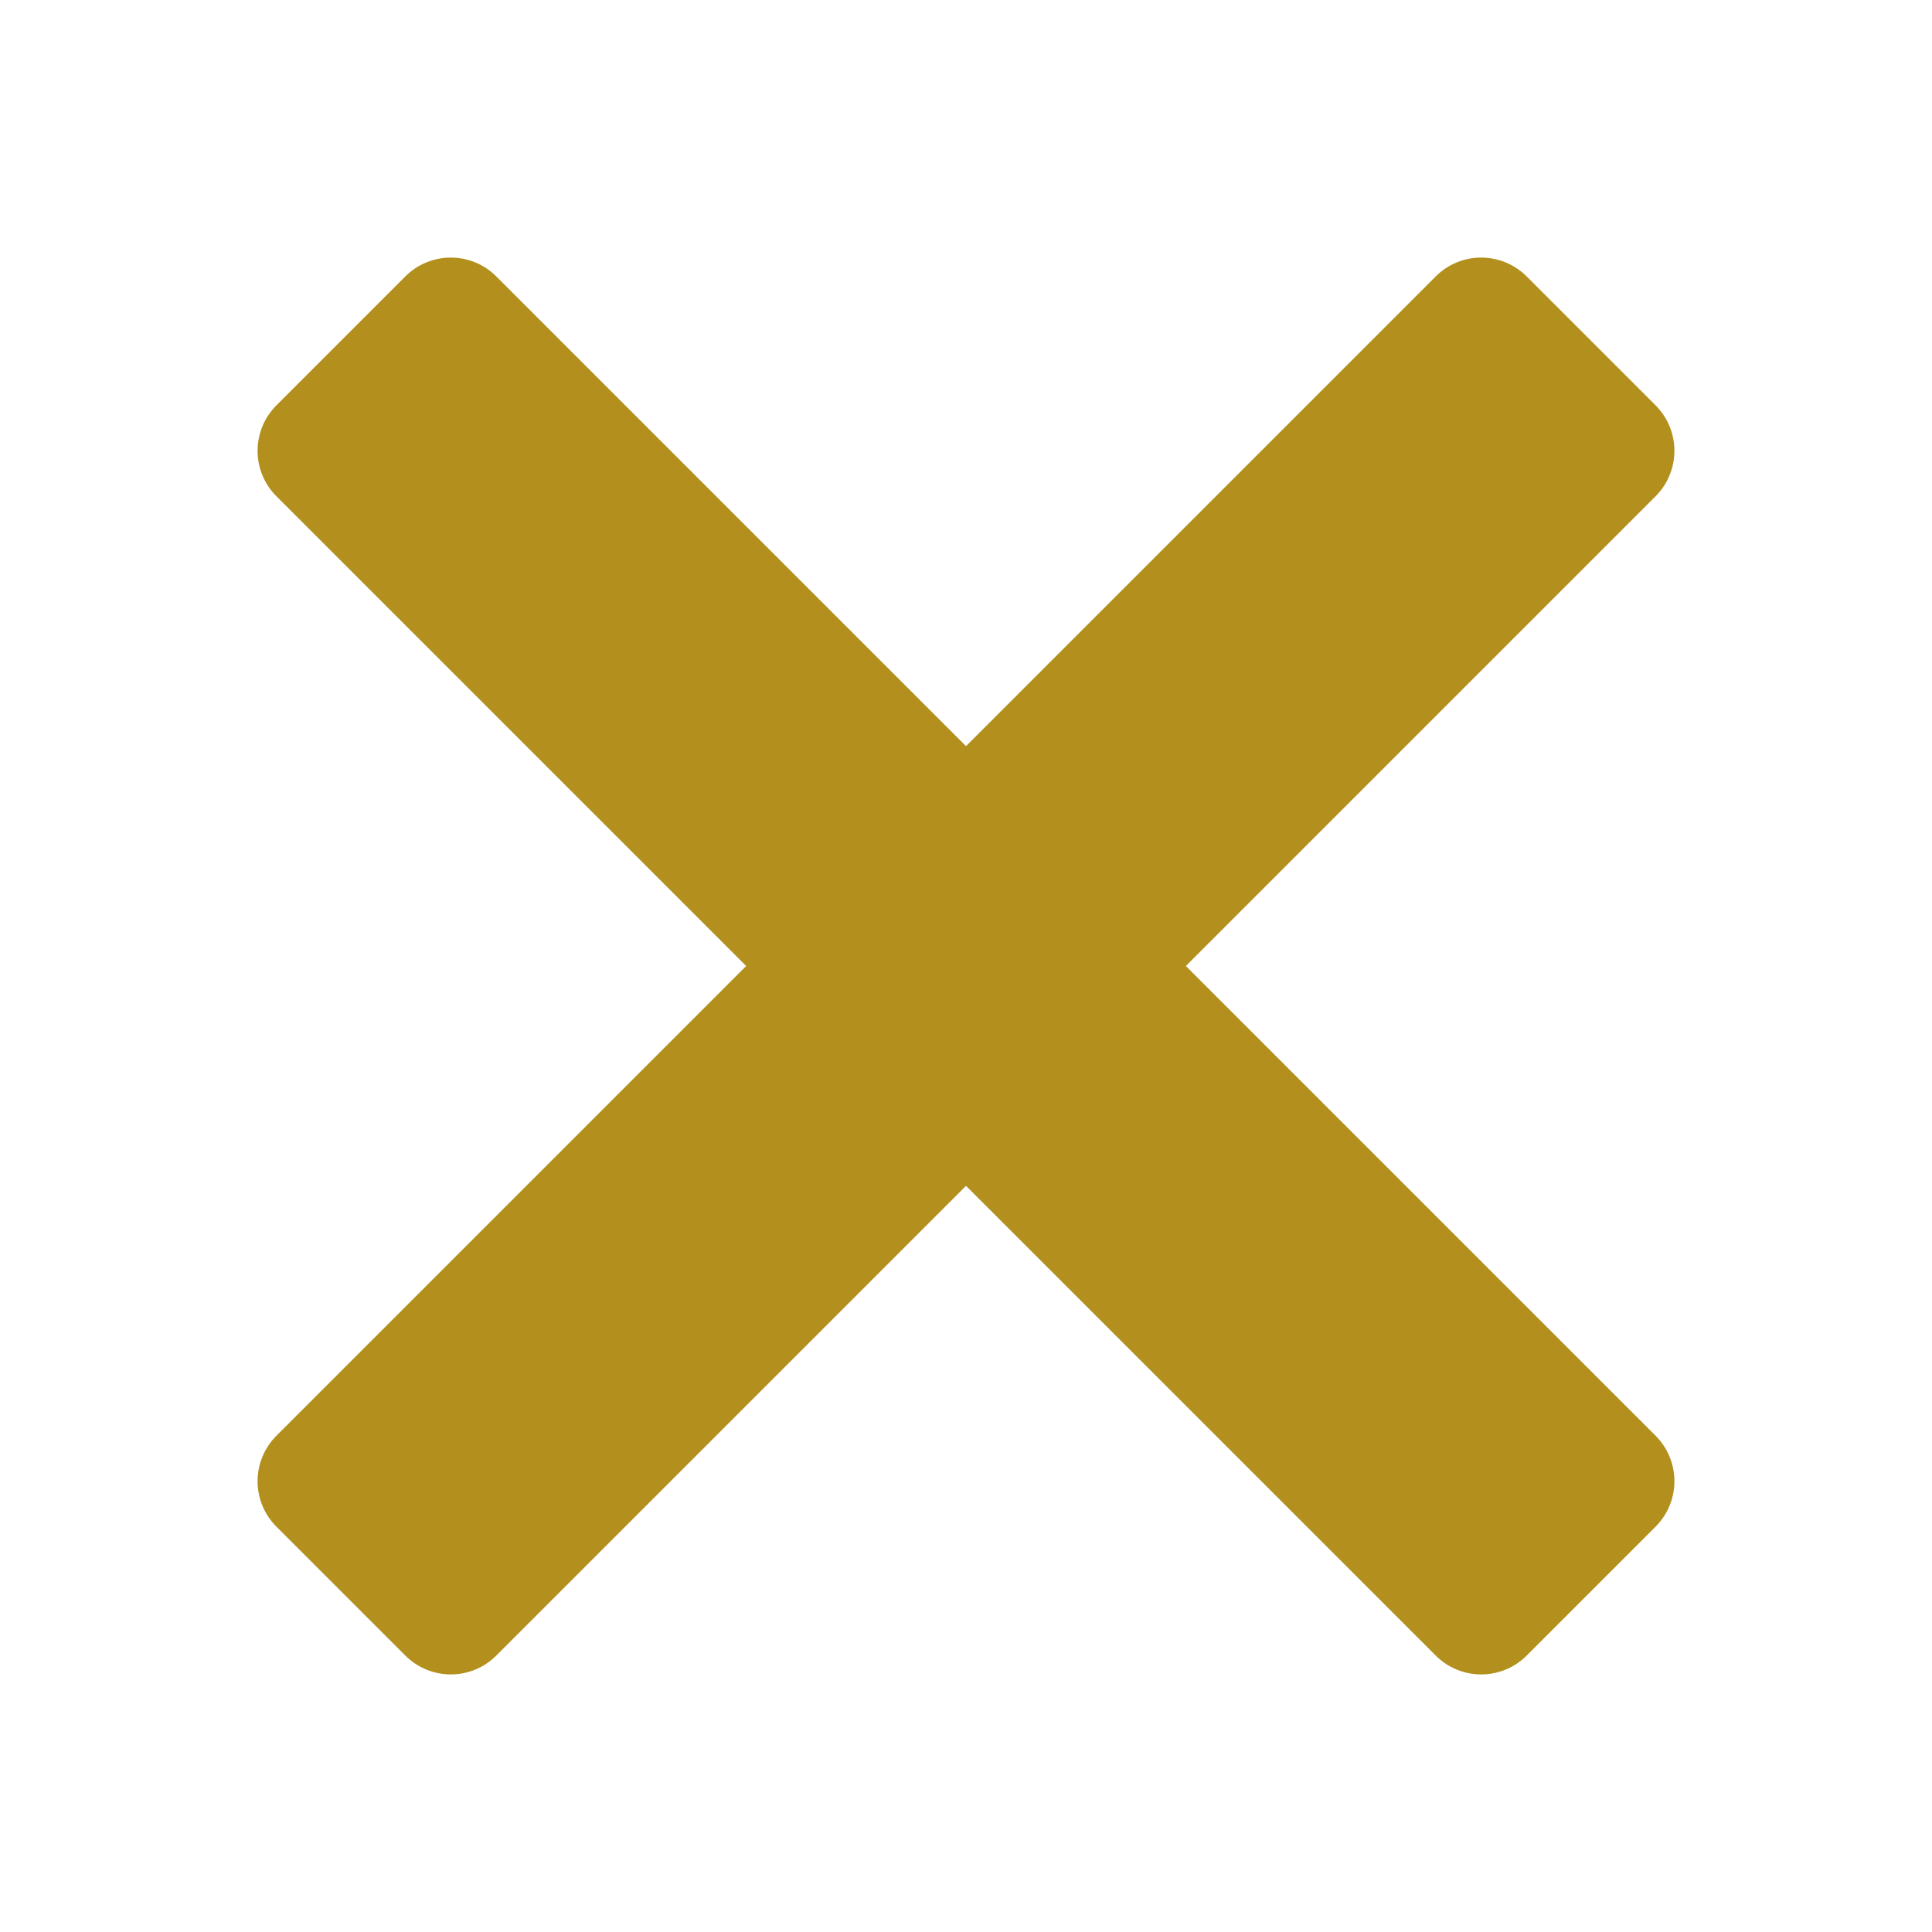
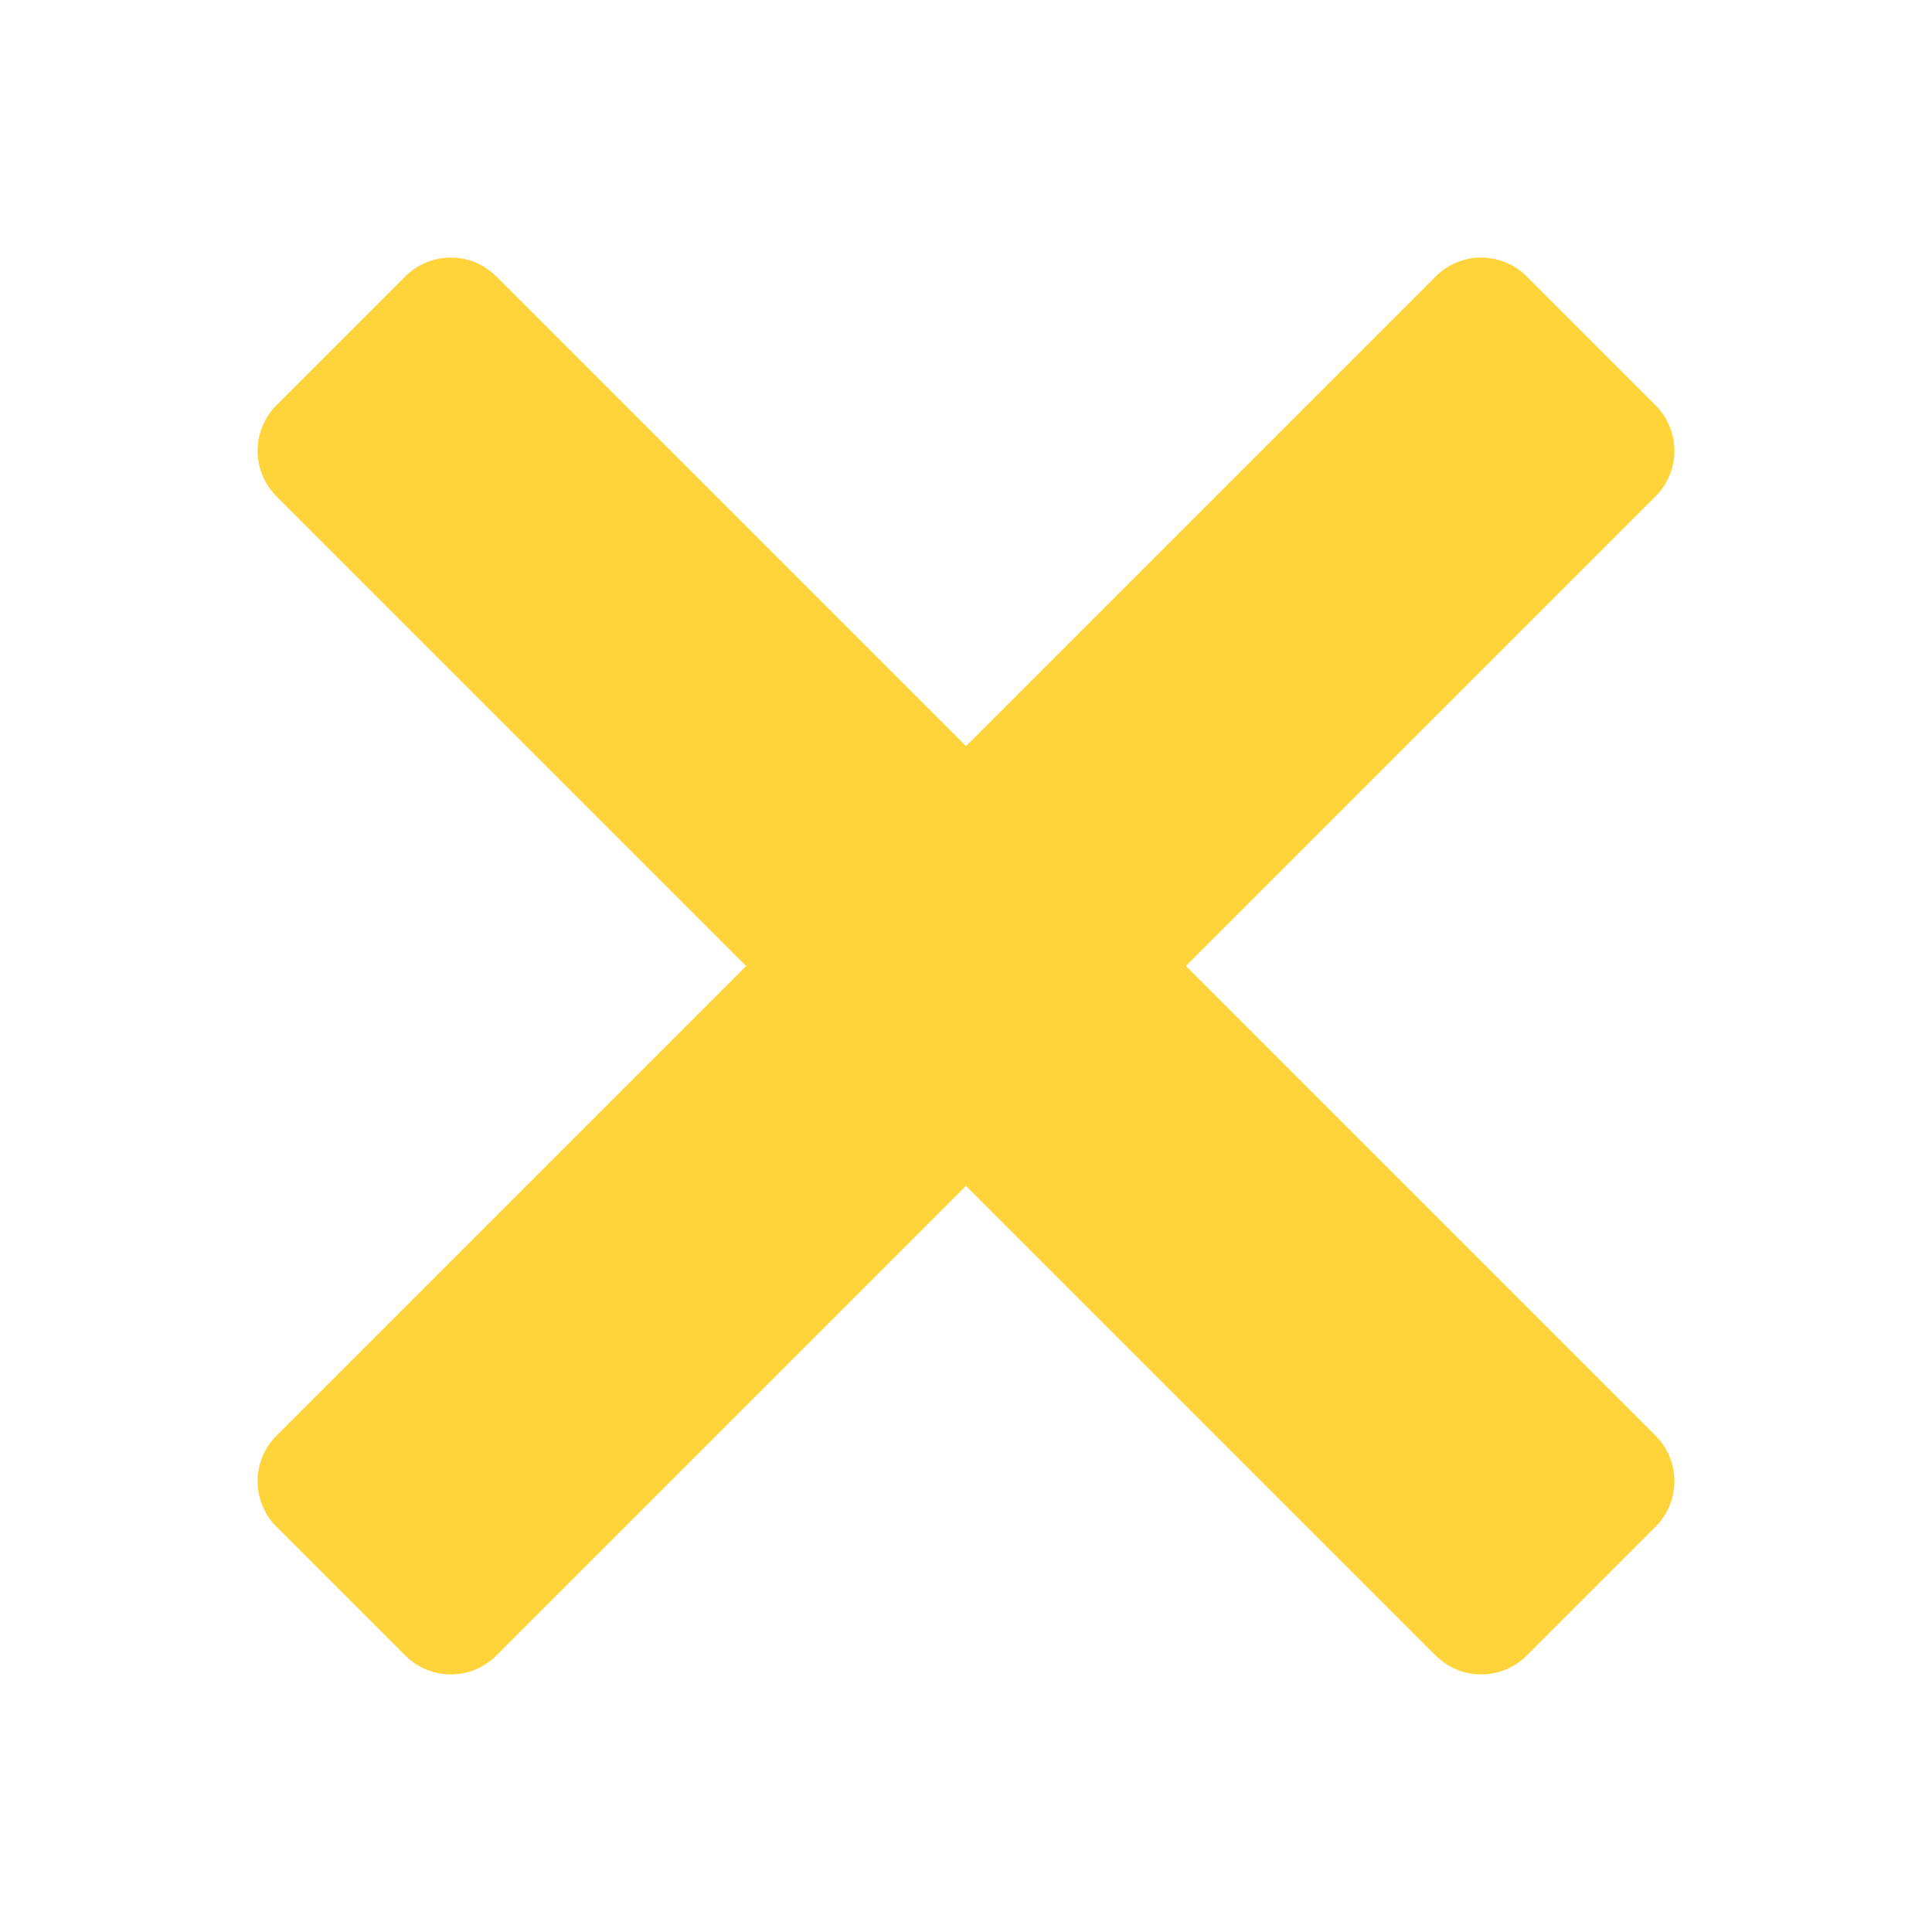
- <svg xmlns="http://www.w3.org/2000/svg" fill="#b3901e" viewBox="0 0 30 30" width="20px" height="20px">
+ <svg xmlns="http://www.w3.org/2000/svg" fill="#ffd43b" viewBox="0 0 30 30" width="20px" height="20px">
  <path d="M 7 4 C 6.744 4 6.488 4.097 6.293 4.293 L 4.293 6.293 C 3.902 6.684 3.902 7.317 4.293 7.707 L 11.586 15 L 4.293 22.293 C 3.902 22.684 3.902 23.317 4.293 23.707 L 6.293 25.707 C 6.684 26.098 7.317 26.098 7.707 25.707 L 15 18.414 L 22.293 25.707 C 22.683 26.098 23.317 26.098 23.707 25.707 L 25.707 23.707 C 26.098 23.316 26.098 22.683 25.707 22.293 L 18.414 15 L 25.707 7.707 C 26.098 7.317 26.098 6.683 25.707 6.293 L 23.707 4.293 C 23.316 3.902 22.683 3.902 22.293 4.293 L 15 11.586 L 7.707 4.293 C 7.512 4.097 7.256 4 7 4 z" />
</svg>
